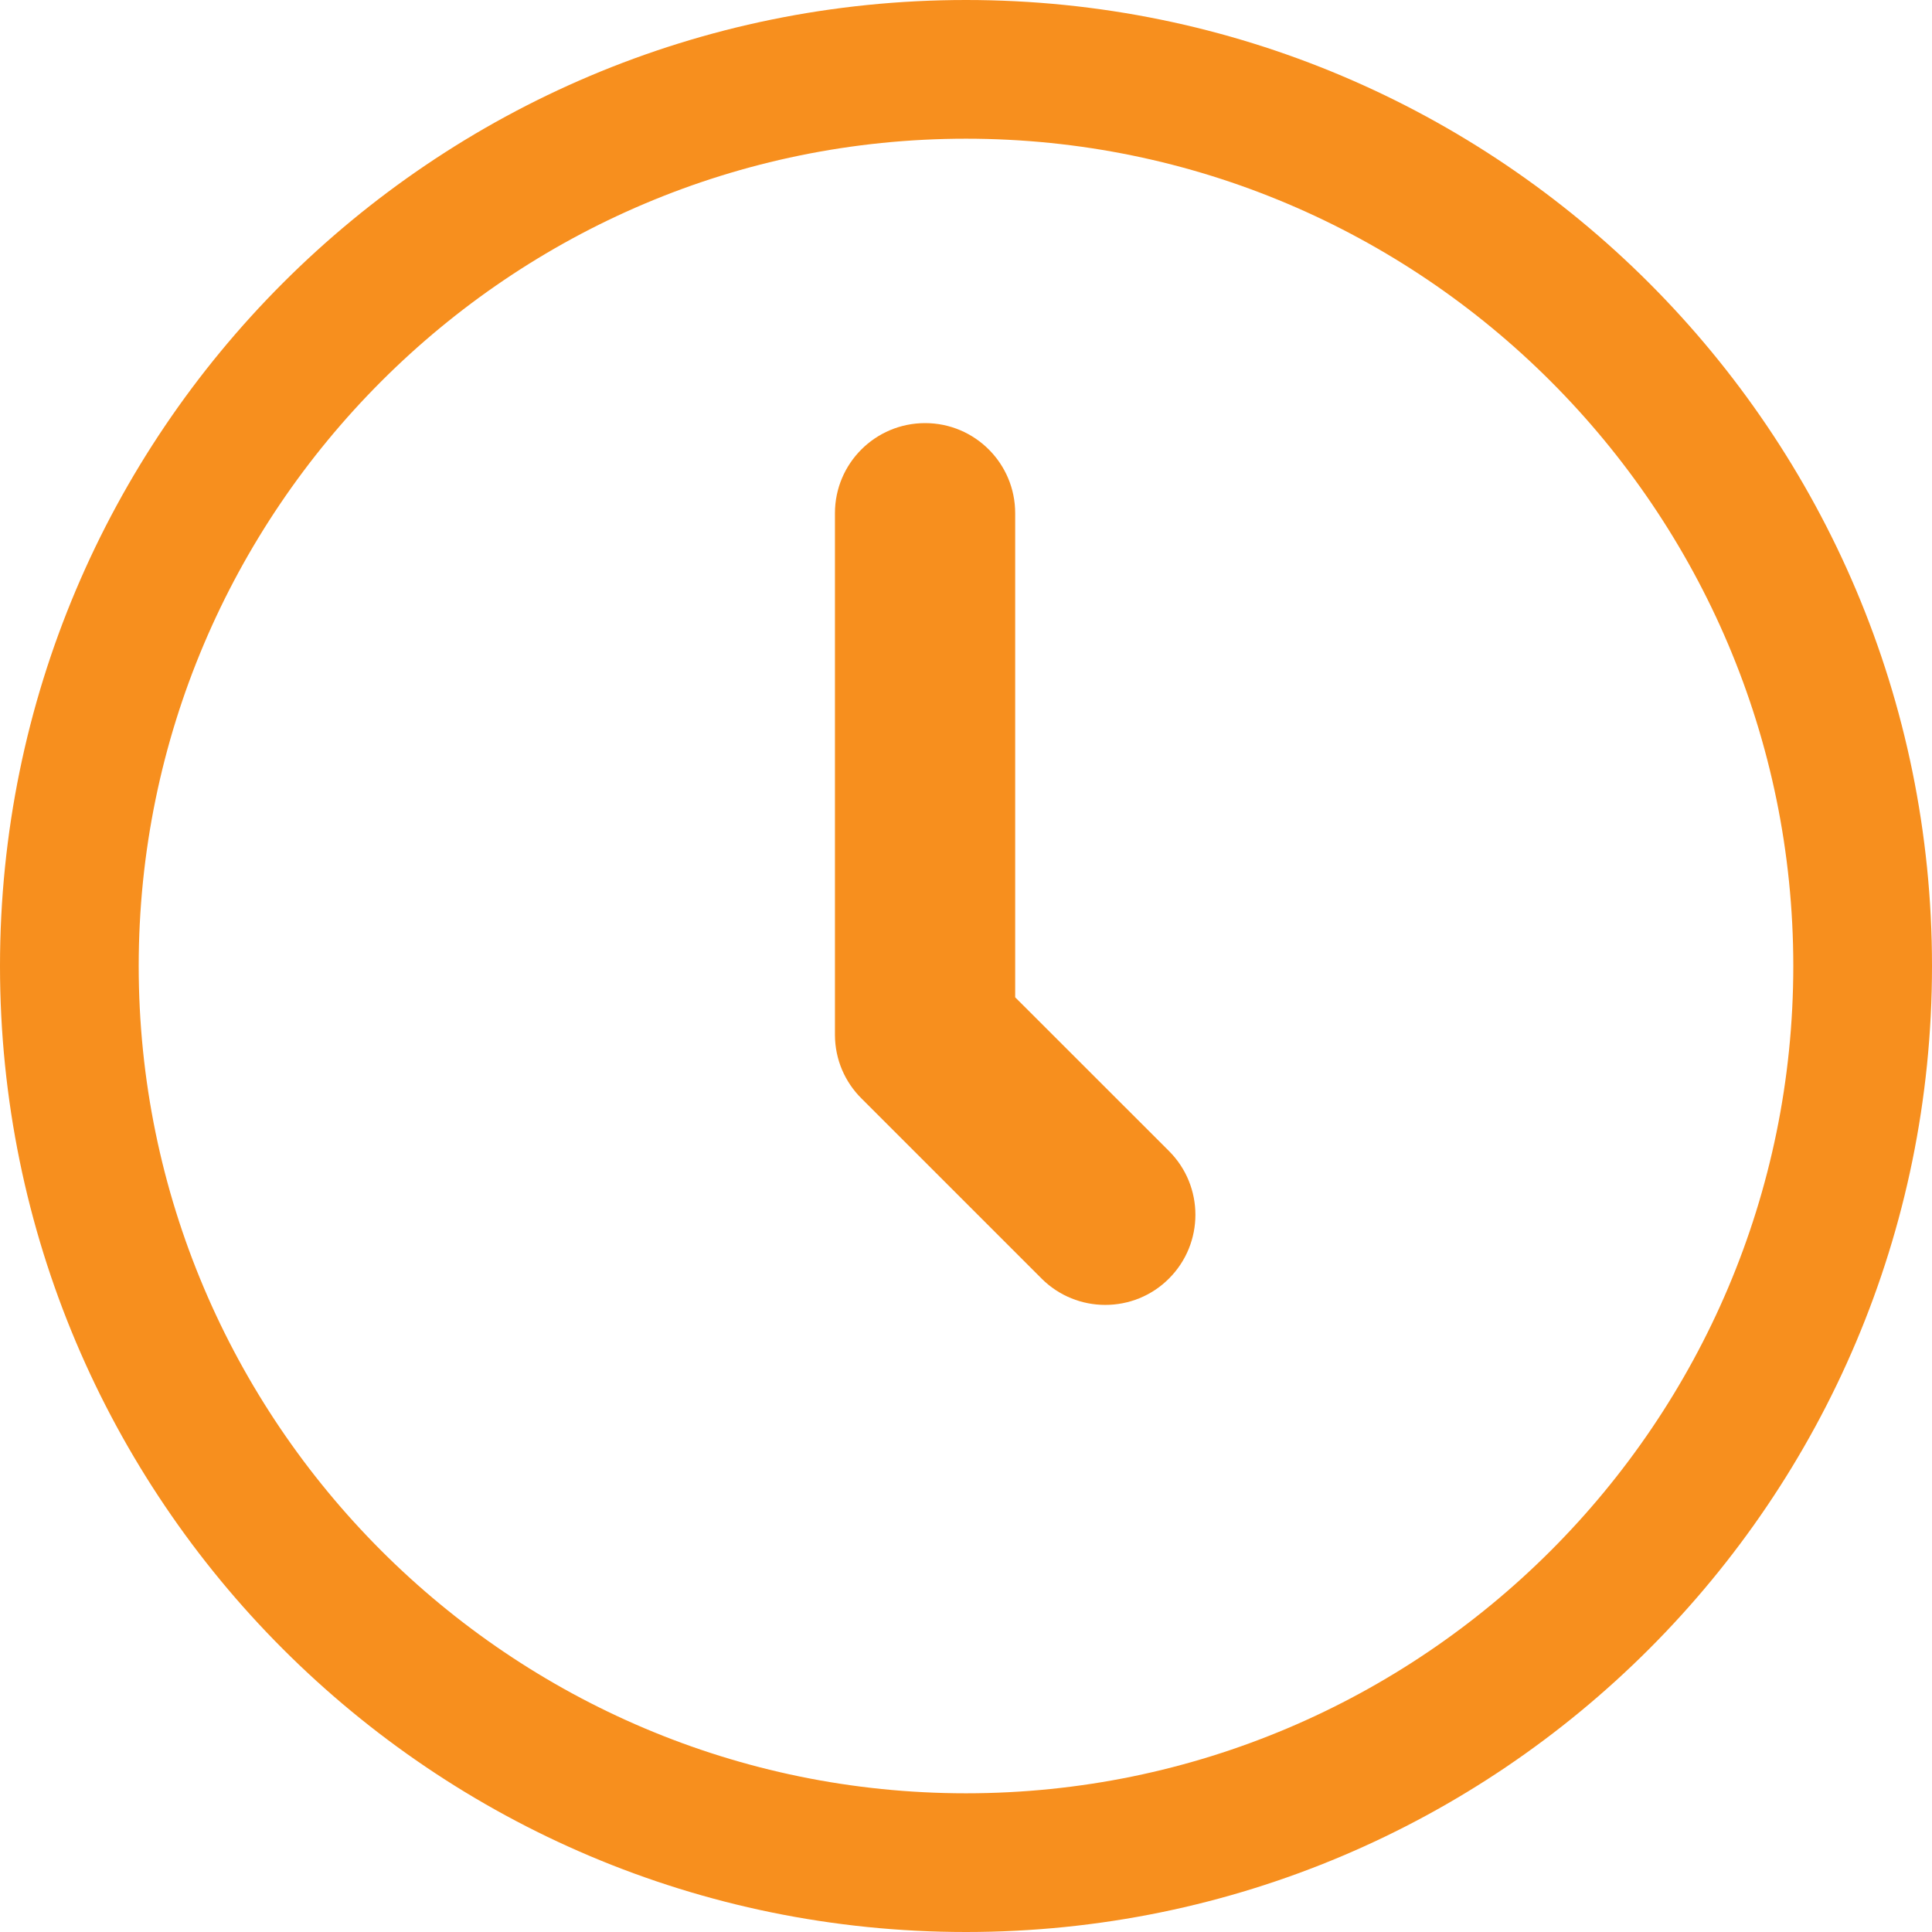
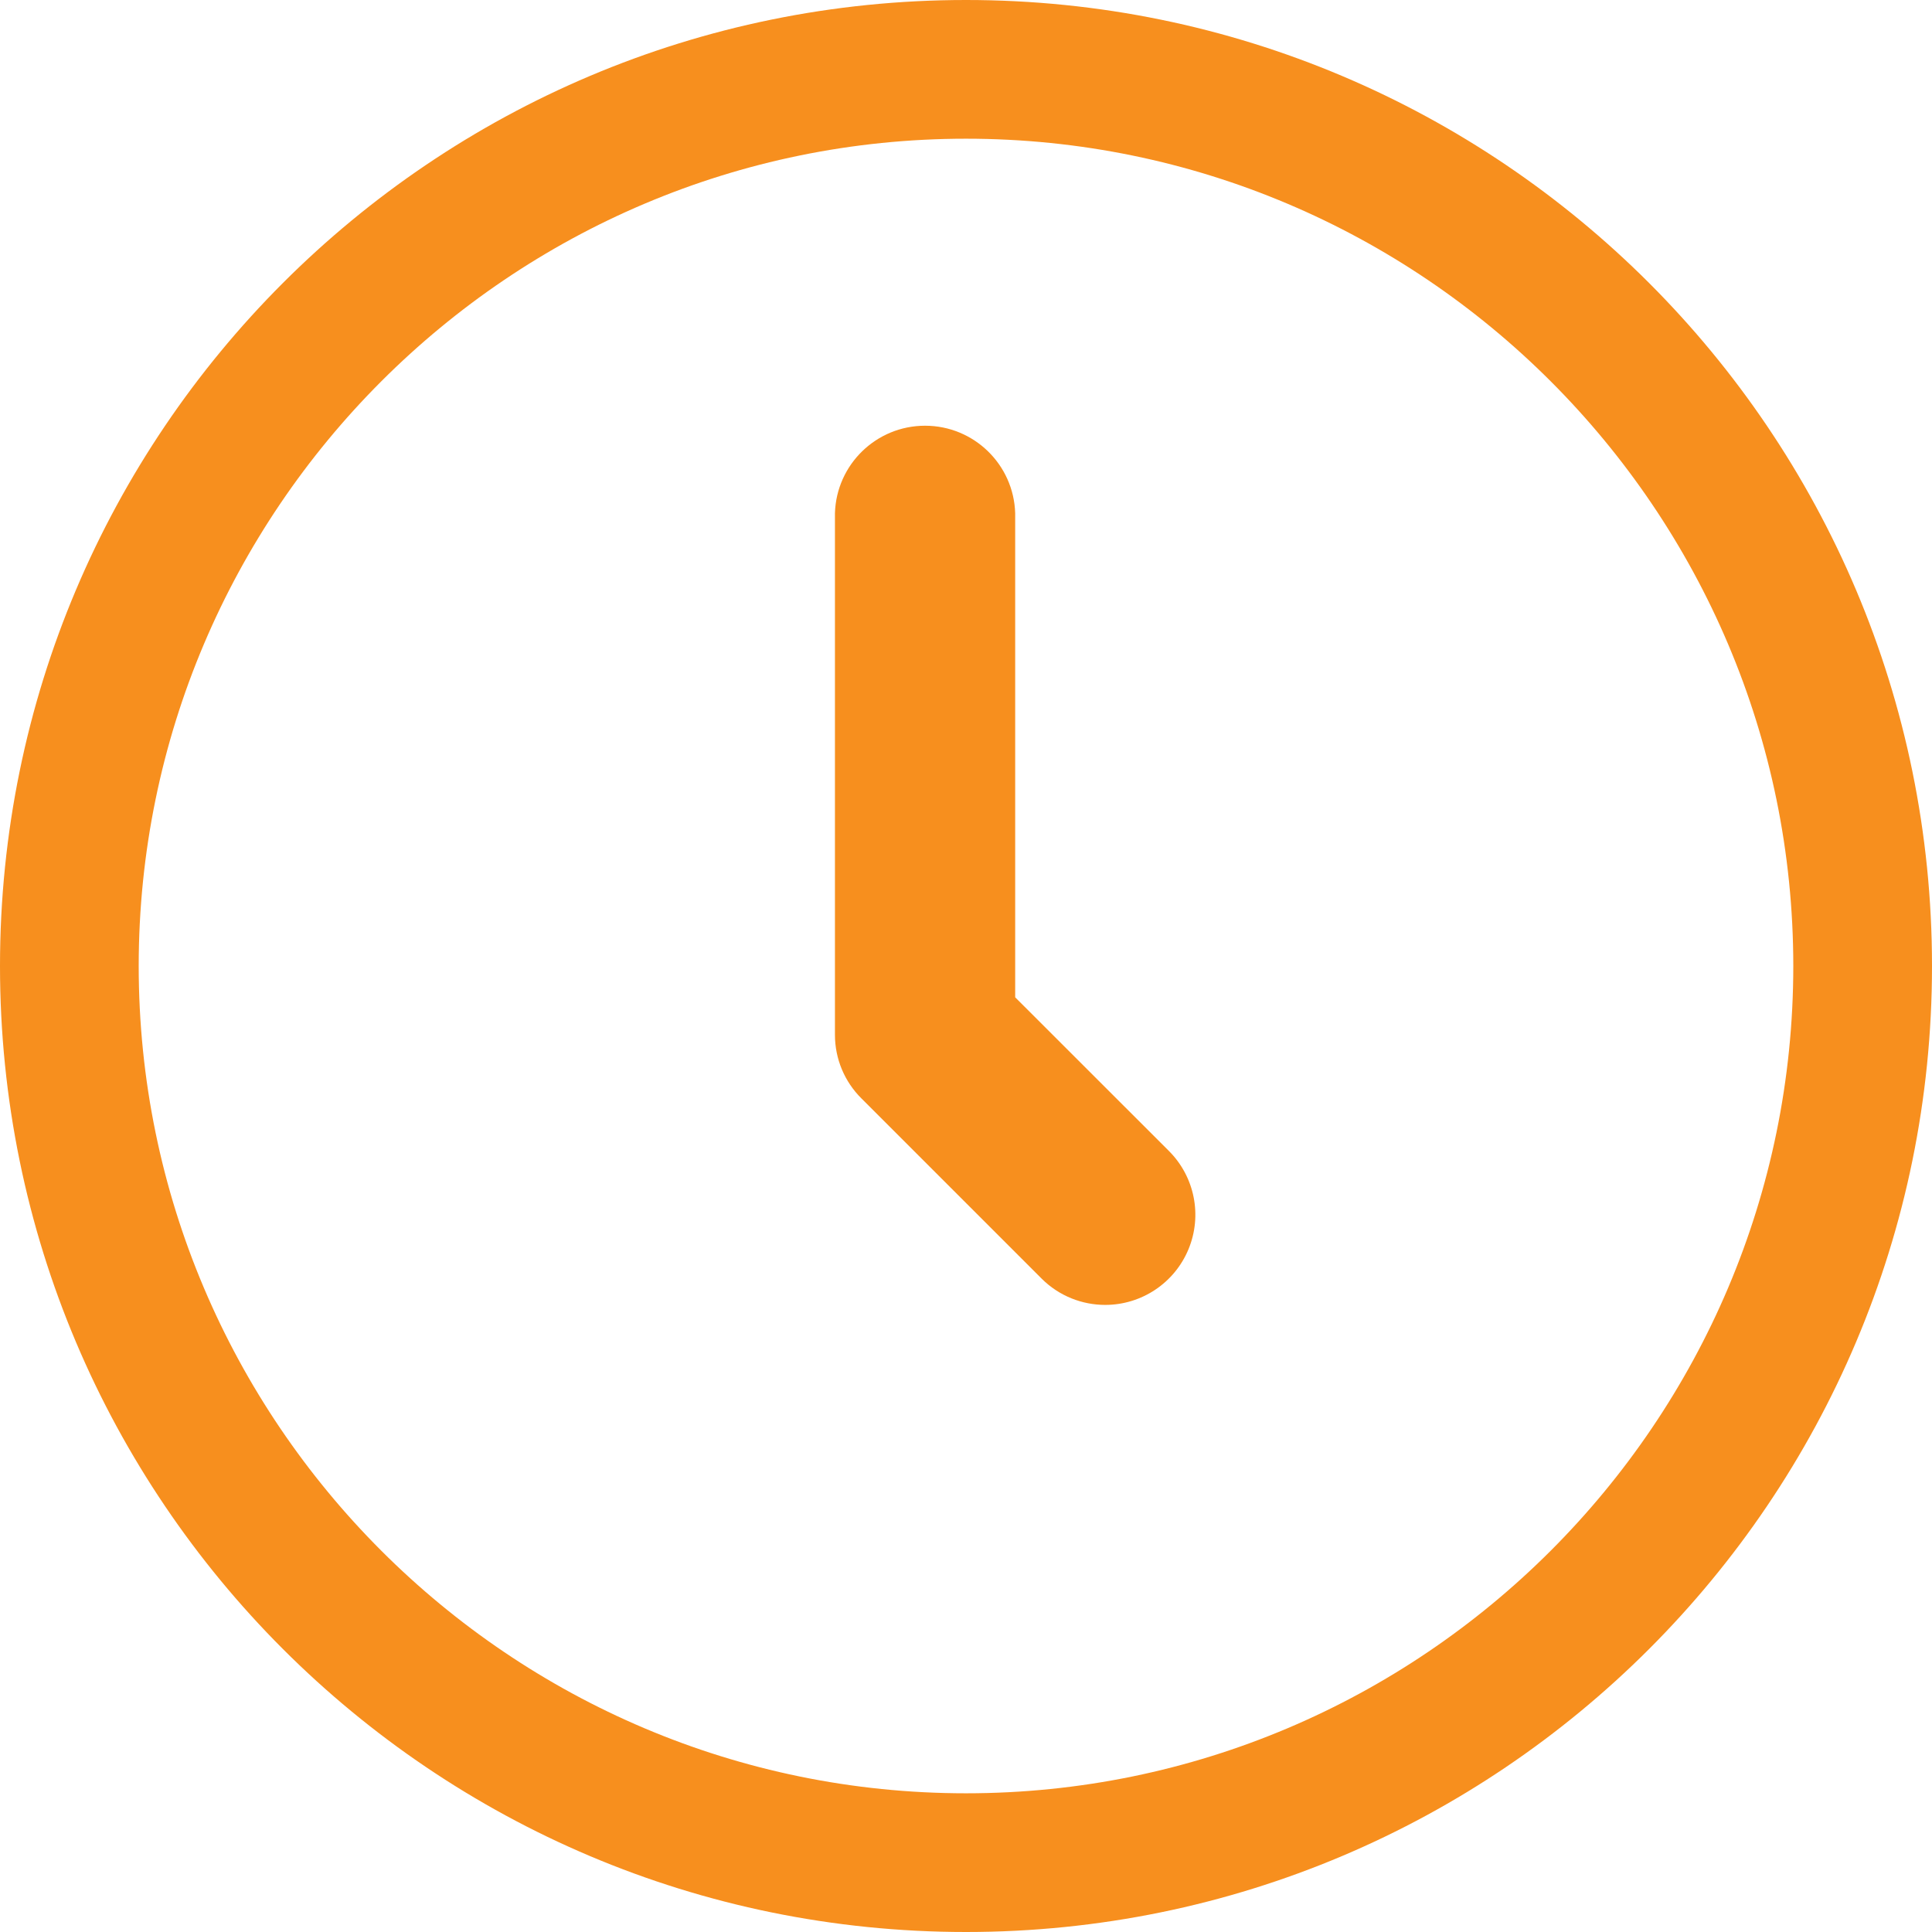
- <svg xmlns="http://www.w3.org/2000/svg" xmlns:xlink="http://www.w3.org/1999/xlink" version="1.1" id="Layer_1" x="0px" y="0px" width="24px" height="24px" viewBox="0 0 24 24" enable-background="new 0 0 24 24" xml:space="preserve">
-   <g>
-     <defs>
-       <rect id="SVGID_1_" width="24" height="24" />
-     </defs>
-     <clipPath id="SVGID_2_">
-       <use xlink:href="#SVGID_1_" overflow="visible" />
-     </clipPath>
-     <path clip-path="url(#SVGID_2_)" fill="#F78F1E" d="M12,1.723c5.667,0,10.277,4.611,10.277,10.277   c0,5.667-4.61,10.277-10.277,10.277c-5.666,0-10.277-4.61-10.277-10.277C1.723,6.334,6.334,1.723,12,1.723 M12,0   C5.373,0,0,5.373,0,12s5.373,12,12,12s12-5.373,12-12S18.627,0,12,0" />
-     <path clip-path="url(#SVGID_2_)" fill="#F78F1E" d="M13.73,16.21c-0.286,0-0.573-0.109-0.792-0.328l-2.237-2.237   c-0.203-0.202-0.328-0.48-0.329-0.789v-0.001v-0.003V6.375c0-0.618,0.501-1.119,1.12-1.119c0.618,0,1.119,0.501,1.119,1.119v6.014   l1.911,1.91c0.437,0.437,0.437,1.146,0,1.583C14.304,16.101,14.017,16.21,13.73,16.21" />
-   </g>
+ <svg xmlns="http://www.w3.org/2000/svg" xmlns:xlink="http://www.w3.org/1999/xlink" width="24" height="24" viewBox="0 0 24 24">
+   <defs>
+     <path id="a" d="M0 0h24v24H0z" />
+   </defs>
+   <clipPath id="b">
+     <use xlink:href="#a" overflow="visible" />
+   </clipPath>
+   <path clip-path="url(#b)" fill="#F78F1E" d="M12 1.723c5.667 0 10.277 4.611 10.277 10.277 0 5.667-4.61 10.277-10.277 10.277-5.666 0-10.277-4.61-10.277-10.277C1.723 6.334 6.334 1.723 12 1.723M12 0C5.373 0 0 5.373 0 12s5.373 12 12 12 12-5.373 12-12S18.627 0 12 0" />
+   <path clip-path="url(#b)" fill="#F78F1E" d="M13.73 16.21c-.286 0-.573-.109-.792-.328l-2.237-2.237a1.112 1.112 0 0 1-.329-.789V6.375a1.12 1.12 0 0 1 2.239 0v6.014l1.911 1.91a1.12 1.12 0 0 1-.792 1.911" />
</svg>
